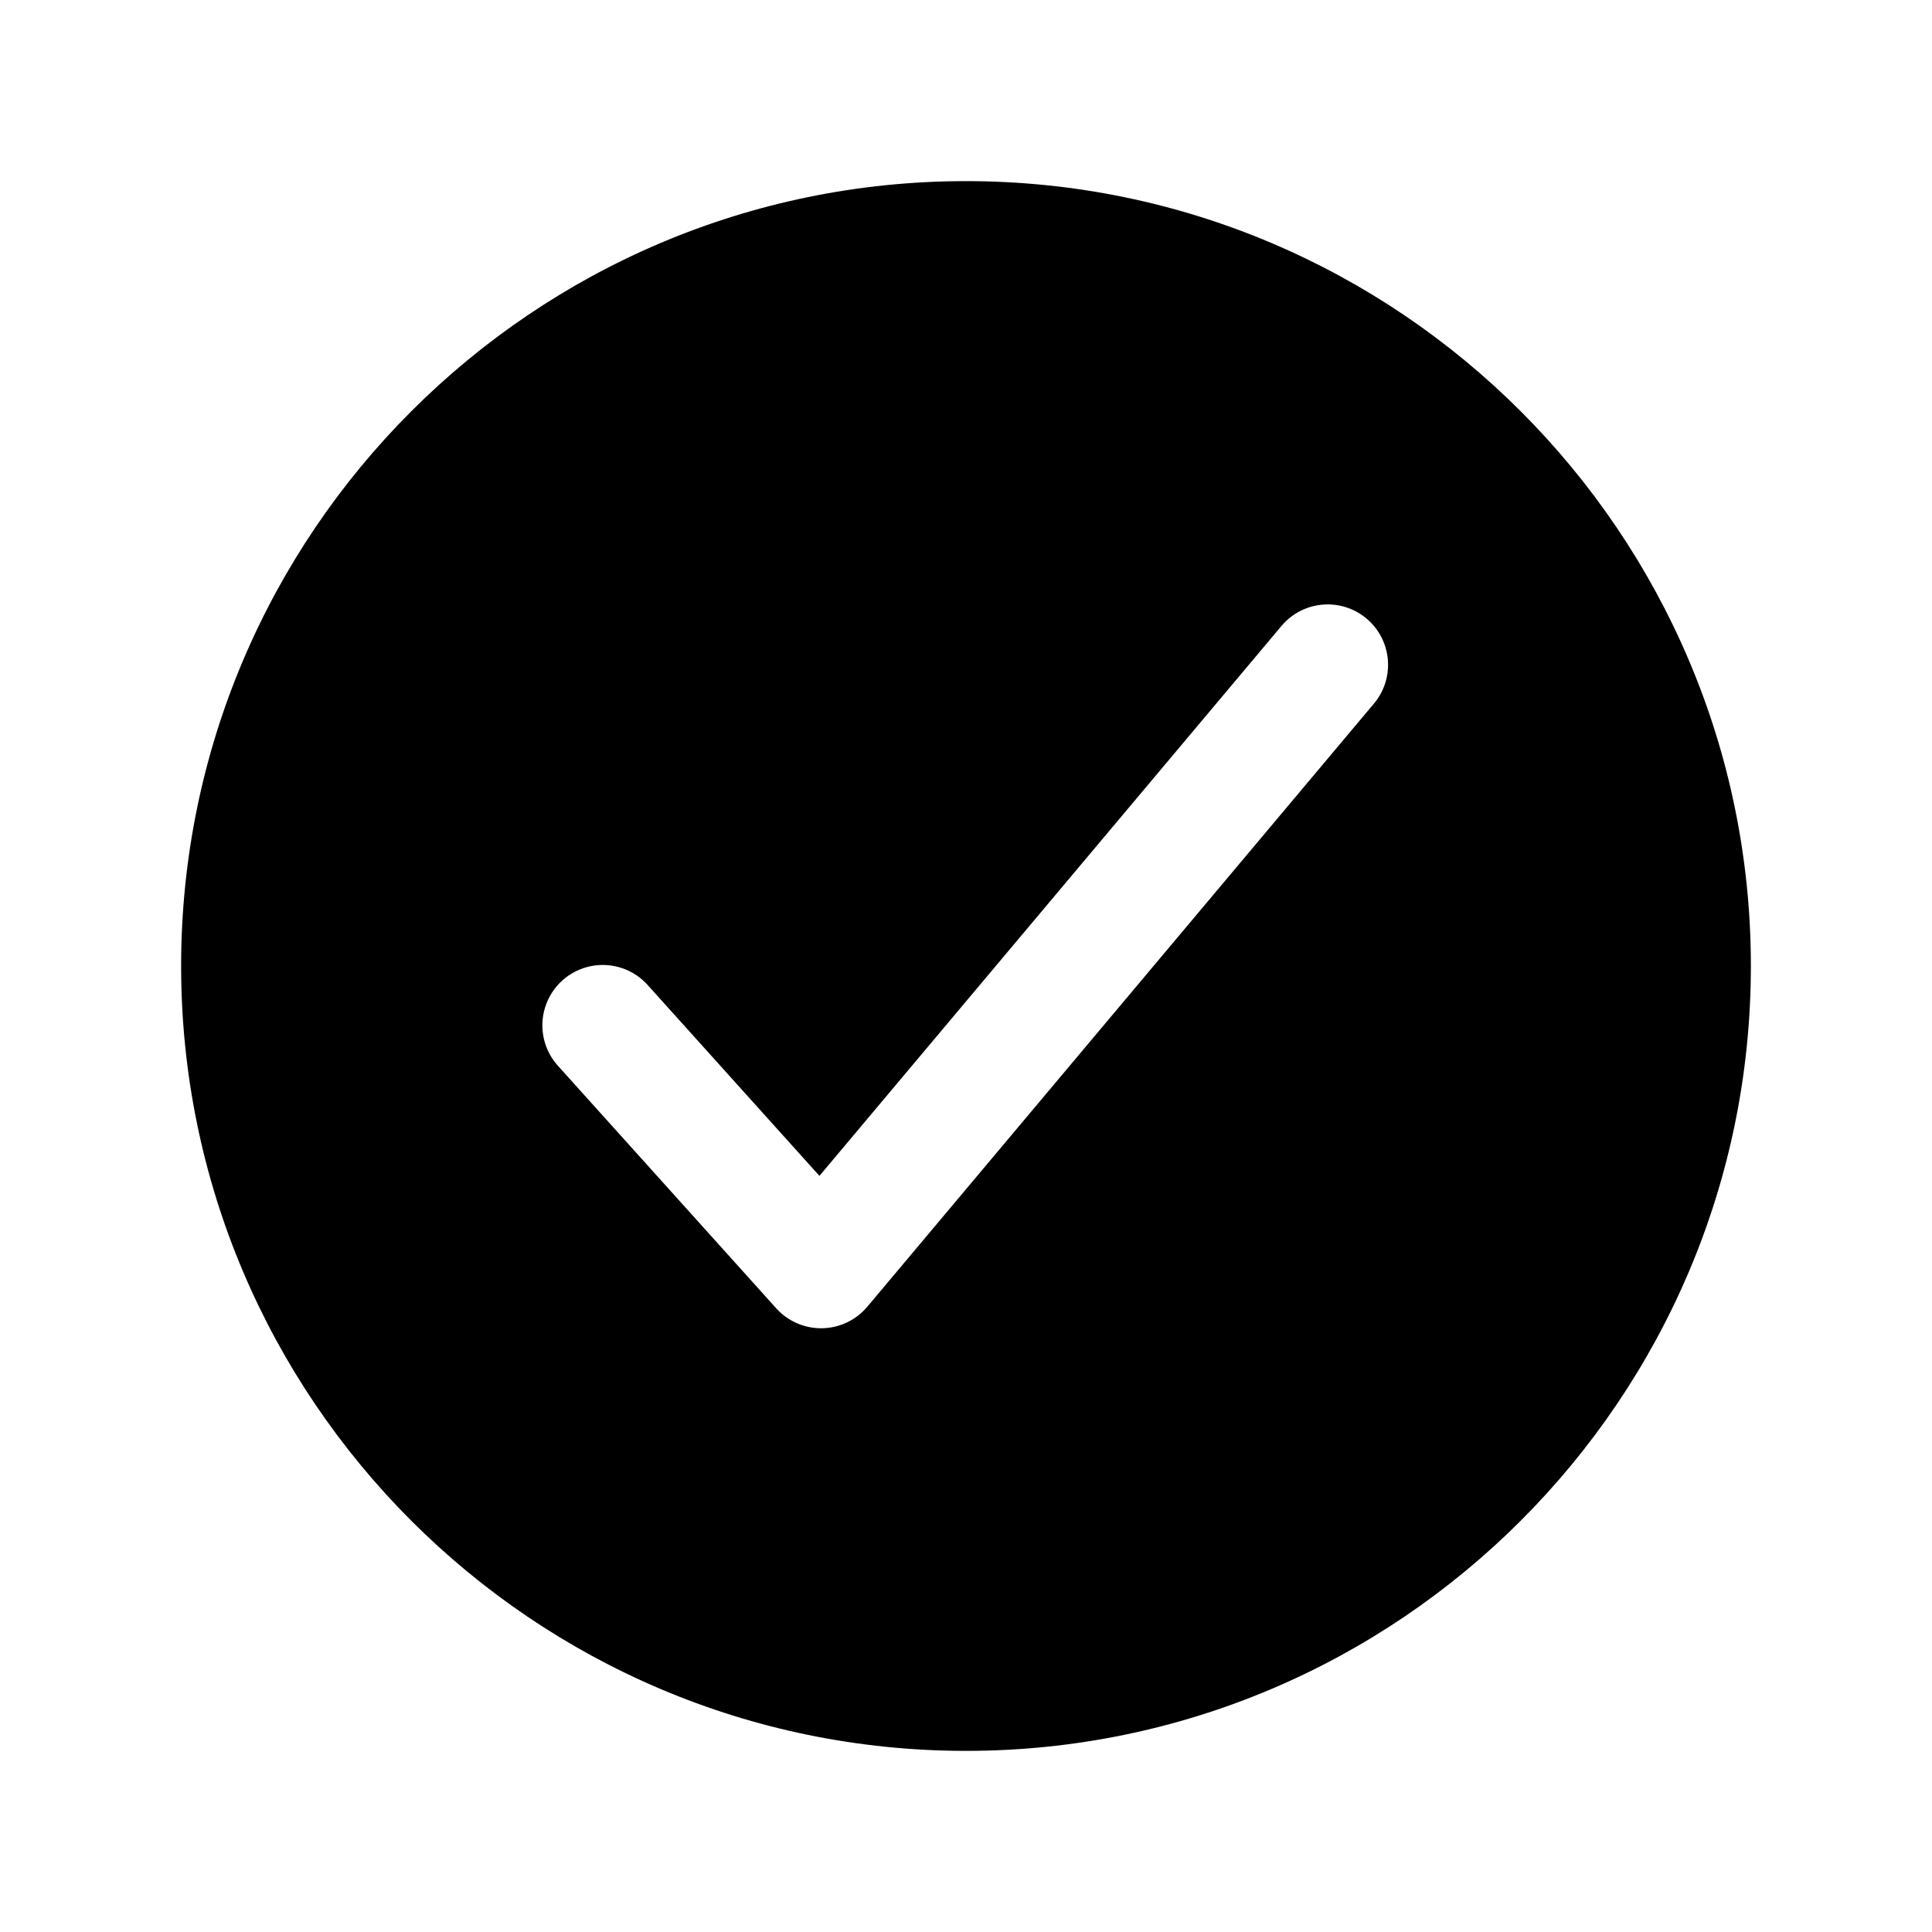
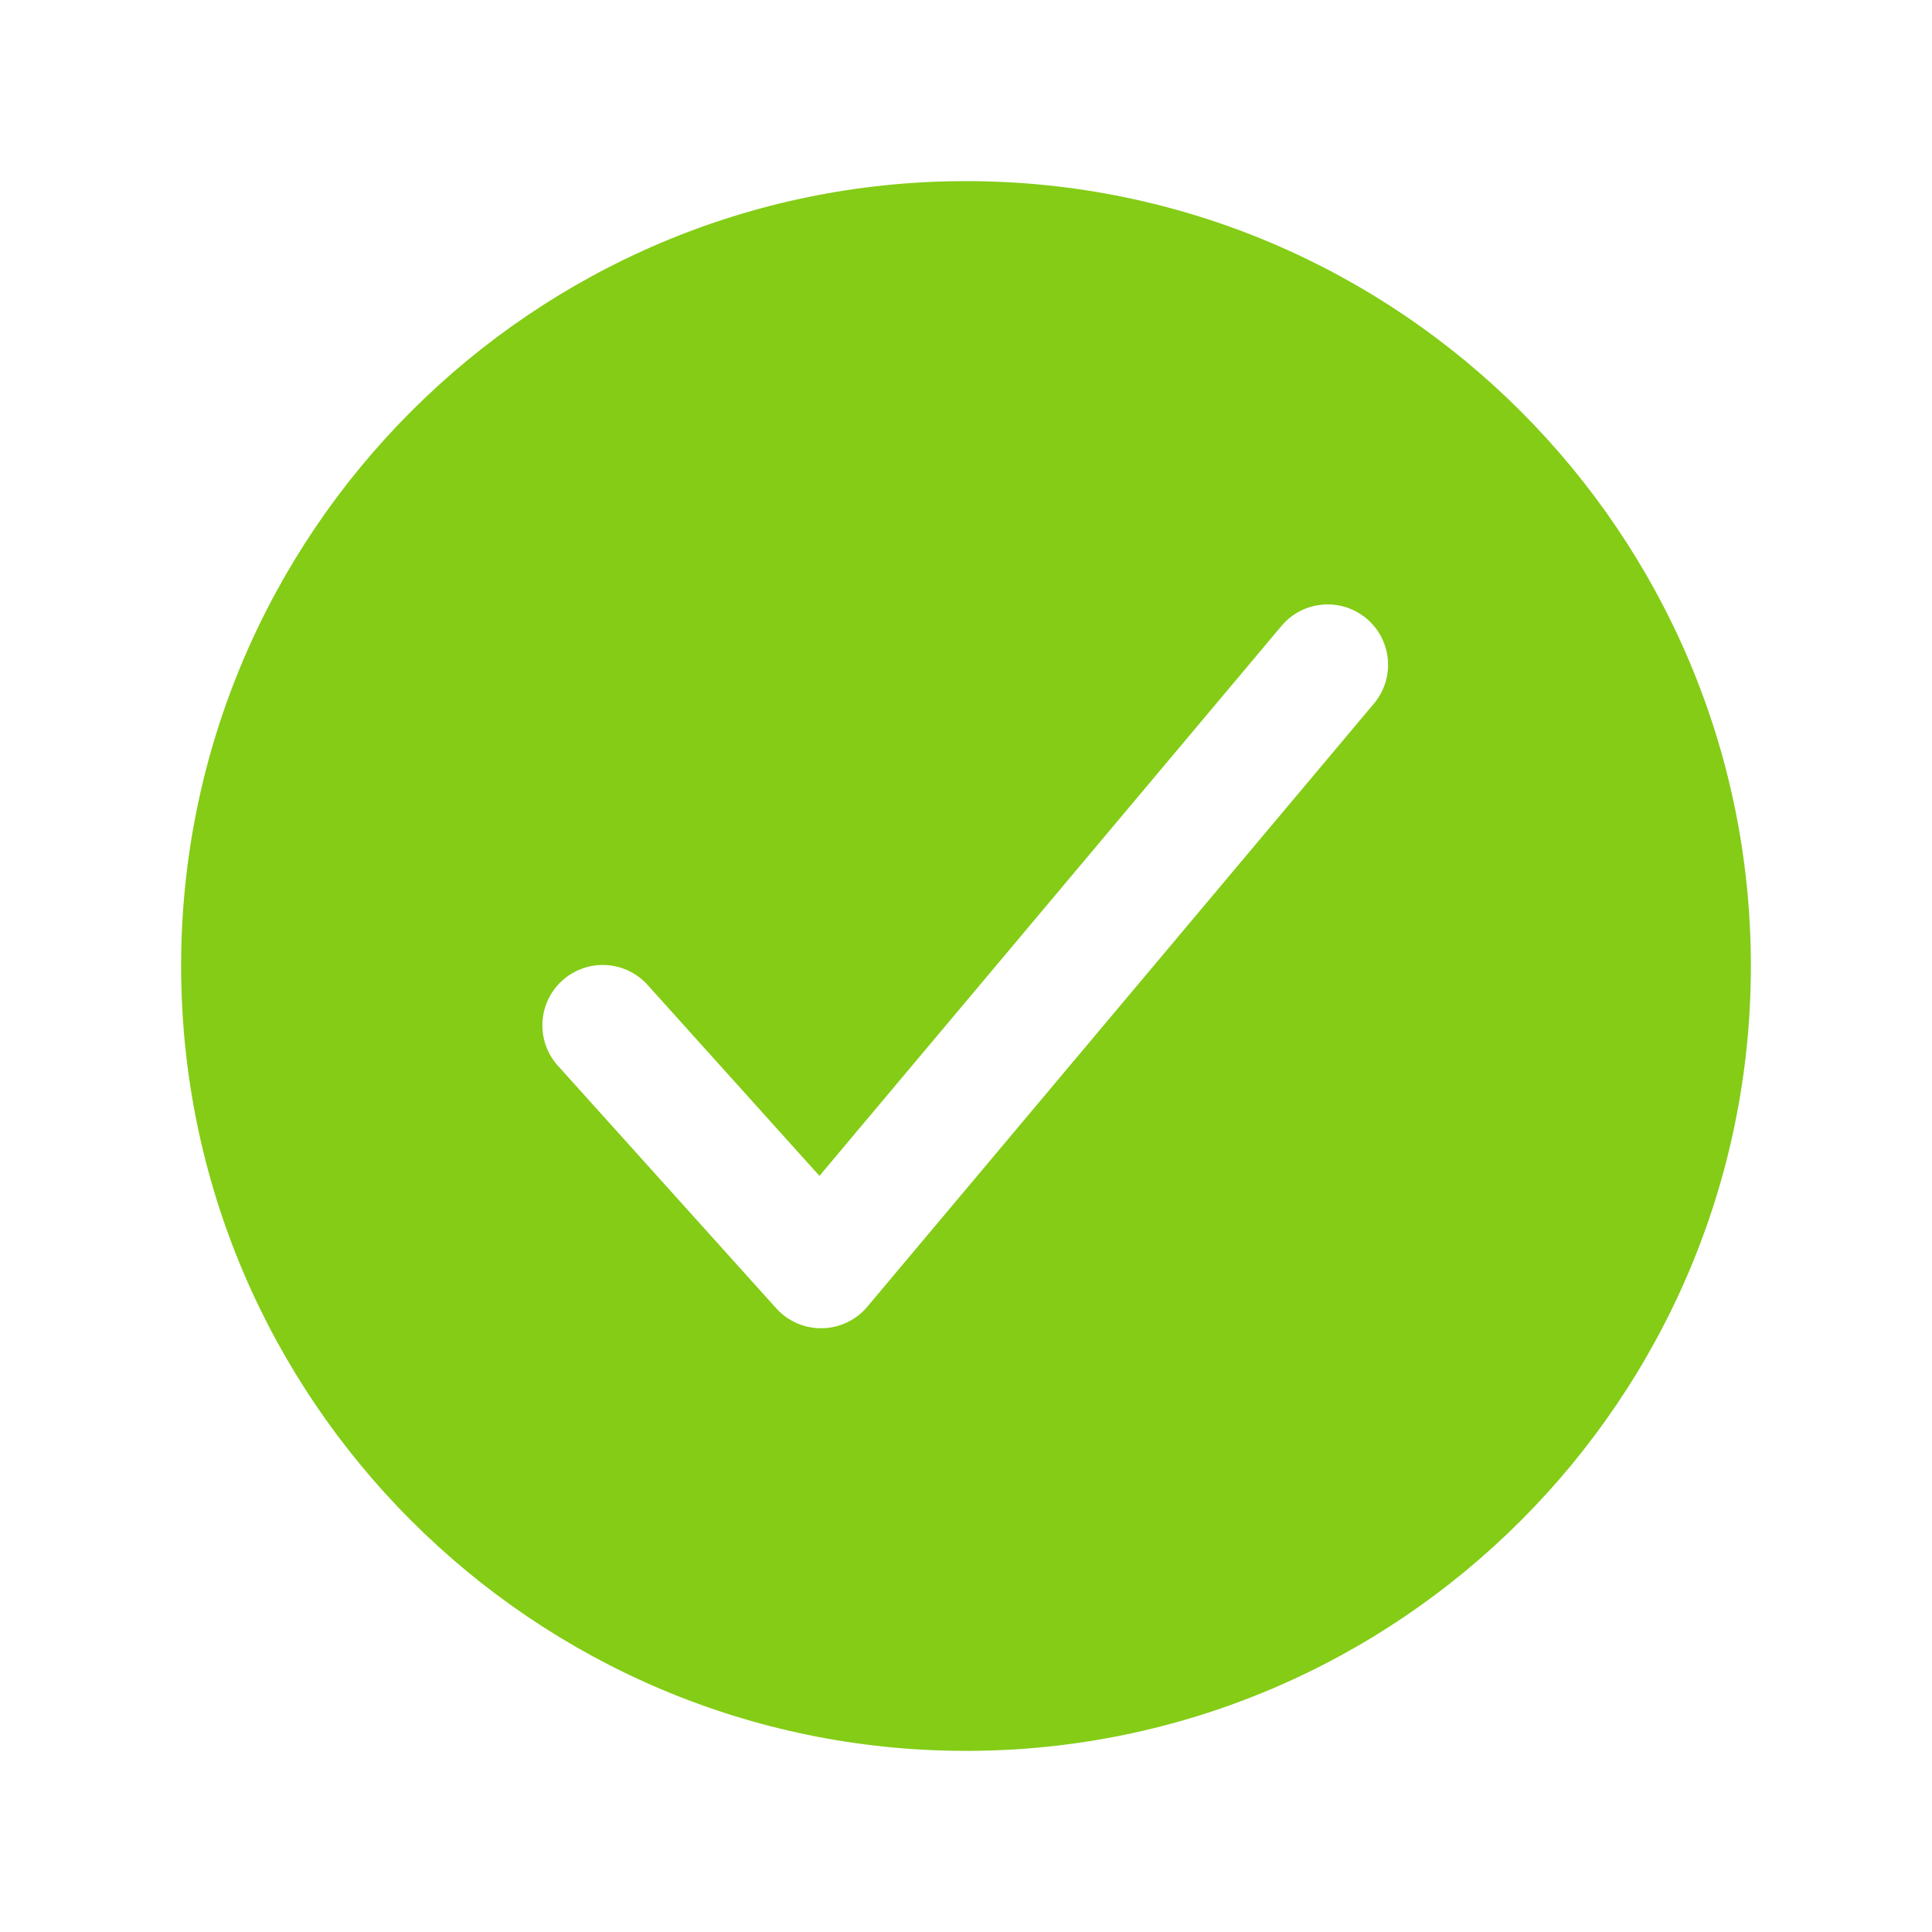
- <svg xmlns="http://www.w3.org/2000/svg" fill="#000000" width="105px" height="105px" viewBox="0 0 512.00 512.00">
+ <svg xmlns="http://www.w3.org/2000/svg" fill="#84cc16" width="105px" height="105px" viewBox="0 0 512.00 512.00">
  <g id="SVGRepo_bgCarrier" stroke-width="0" />
  <g id="SVGRepo_tracerCarrier" stroke-linecap="round" stroke-linejoin="round" />
  <g id="SVGRepo_iconCarrier">
    <path d="M256,48C141.31,48,48,141.31,48,256s93.31,208,208,208,208-93.31,208-208S370.69,48,256,48ZM364.25,186.29l-134.4,160a16,16,0,0,1-12,5.71h-.27a16,16,0,0,1-11.89-5.3l-57.6-64a16,16,0,1,1,23.78-21.4l45.29,50.32L339.75,165.71a16,16,0,0,1,24.5,20.58Z" />
  </g>
</svg>
